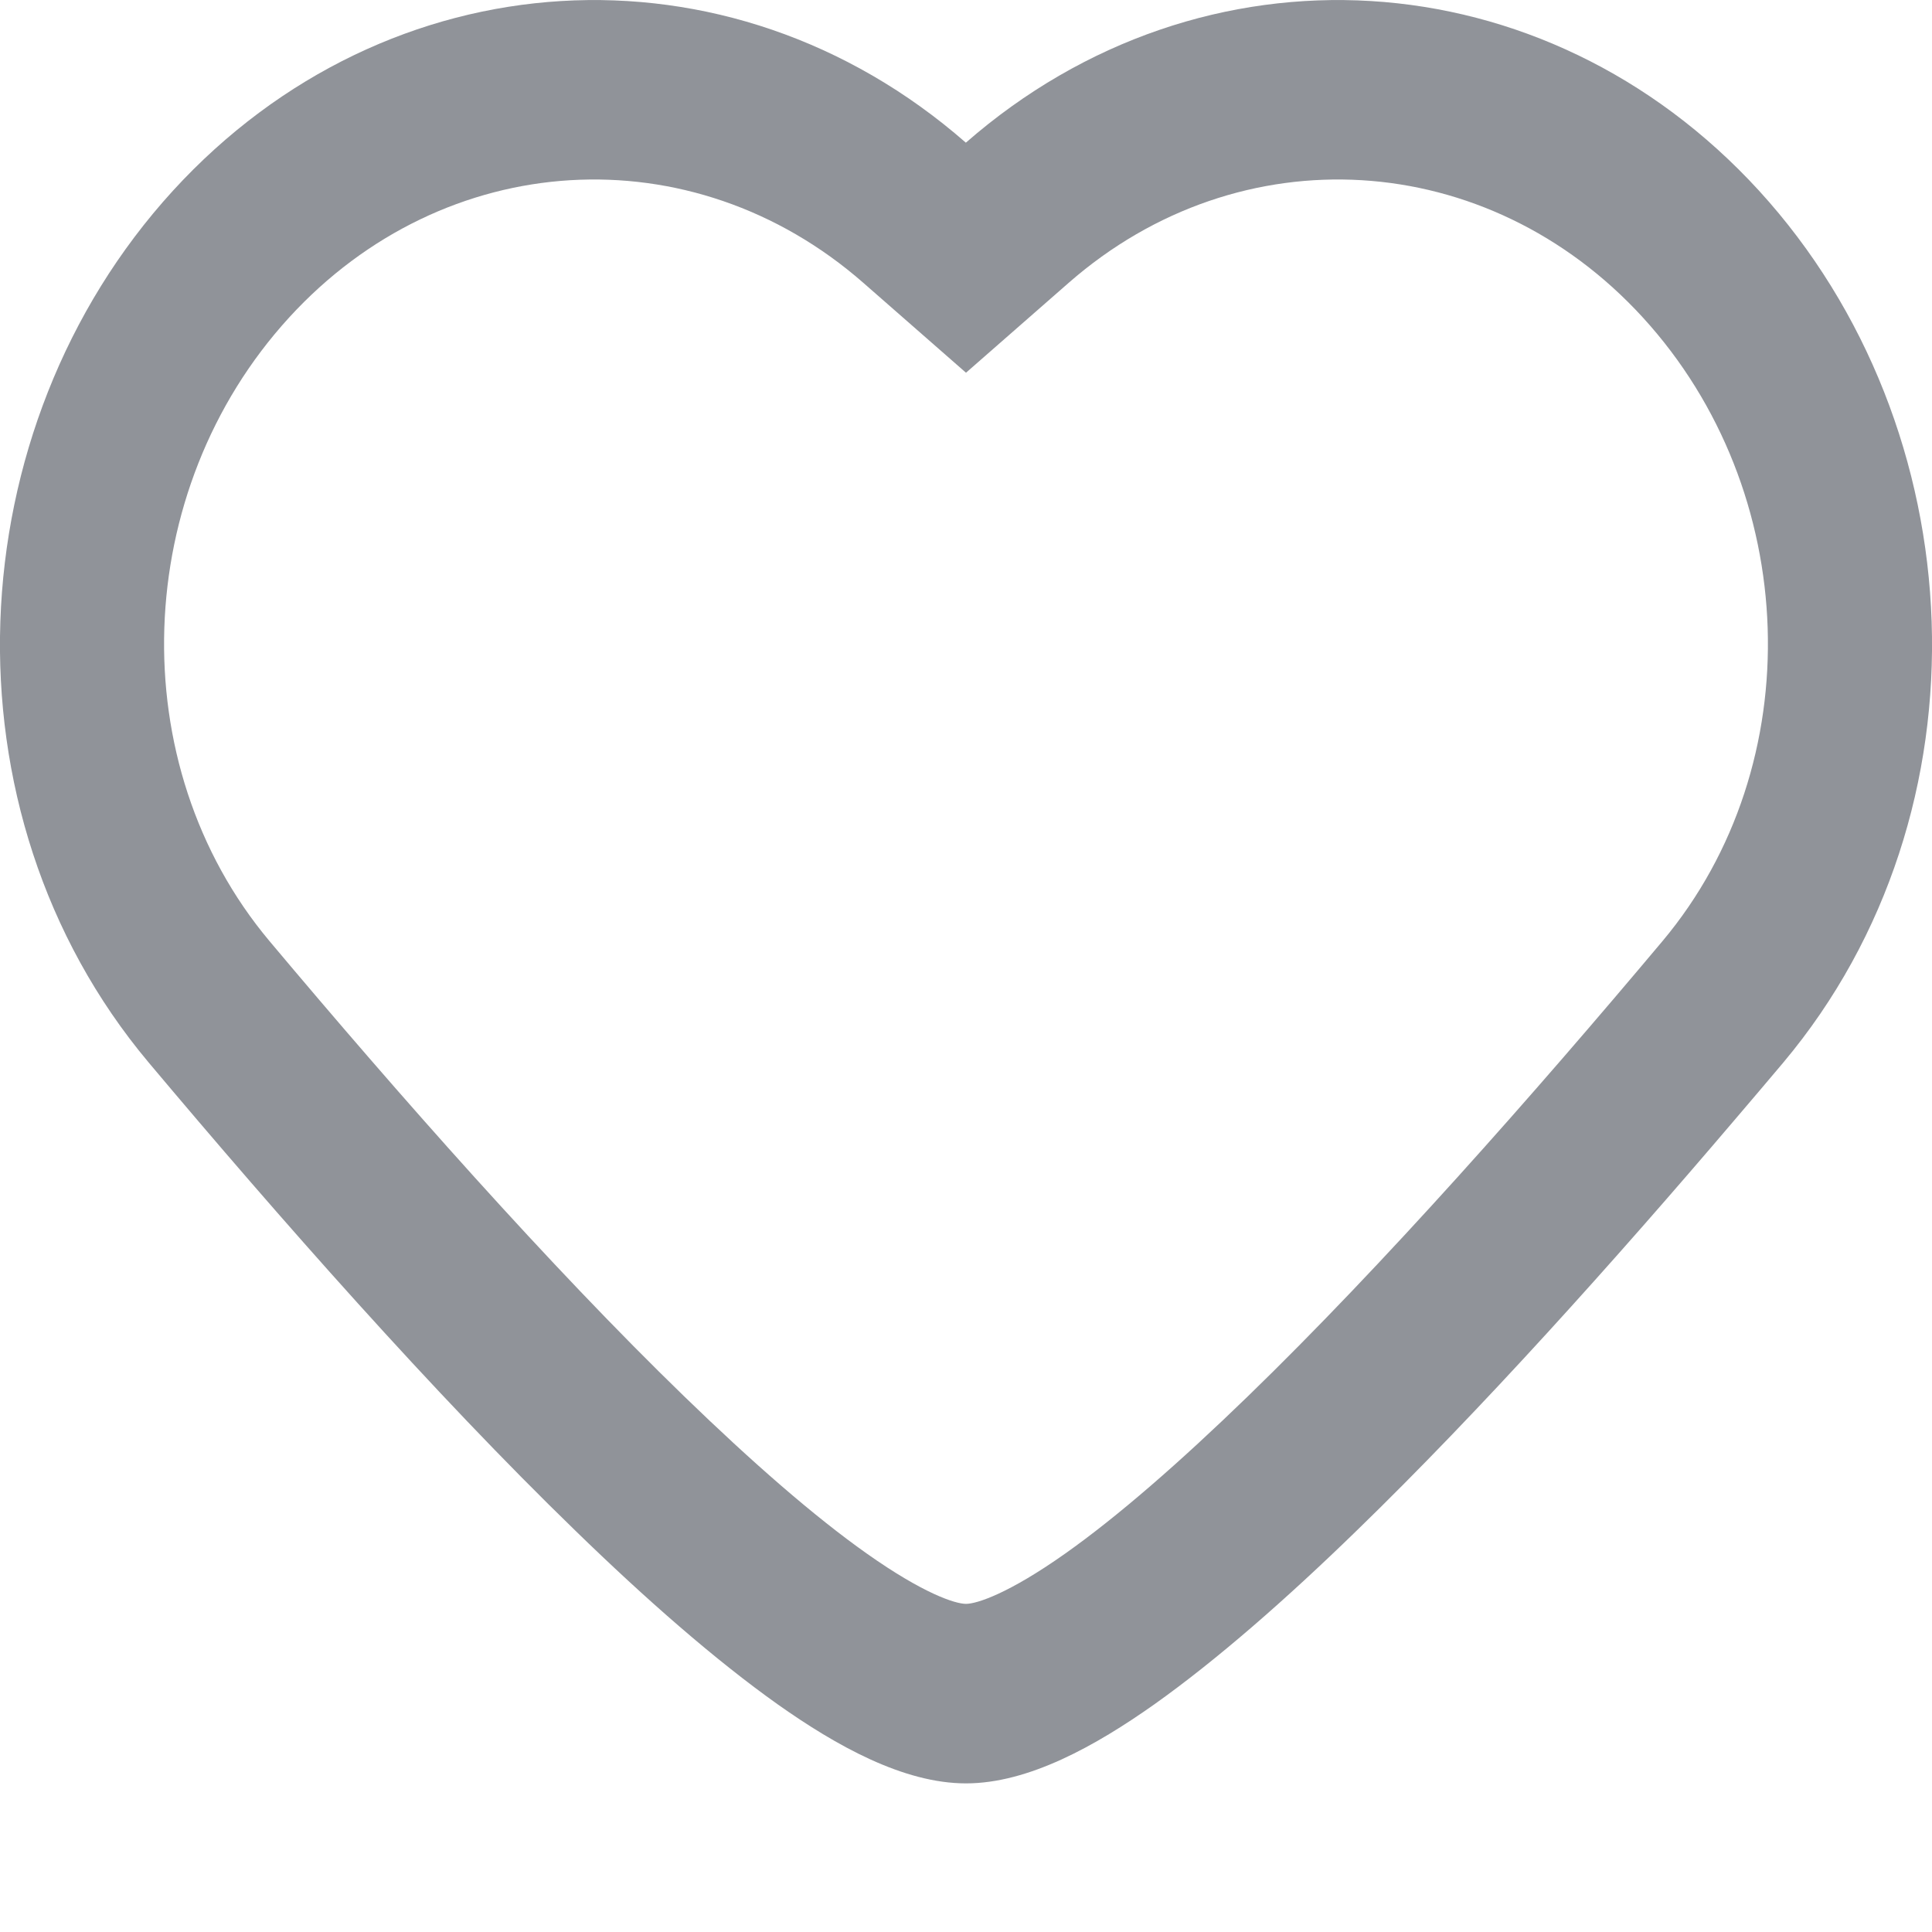
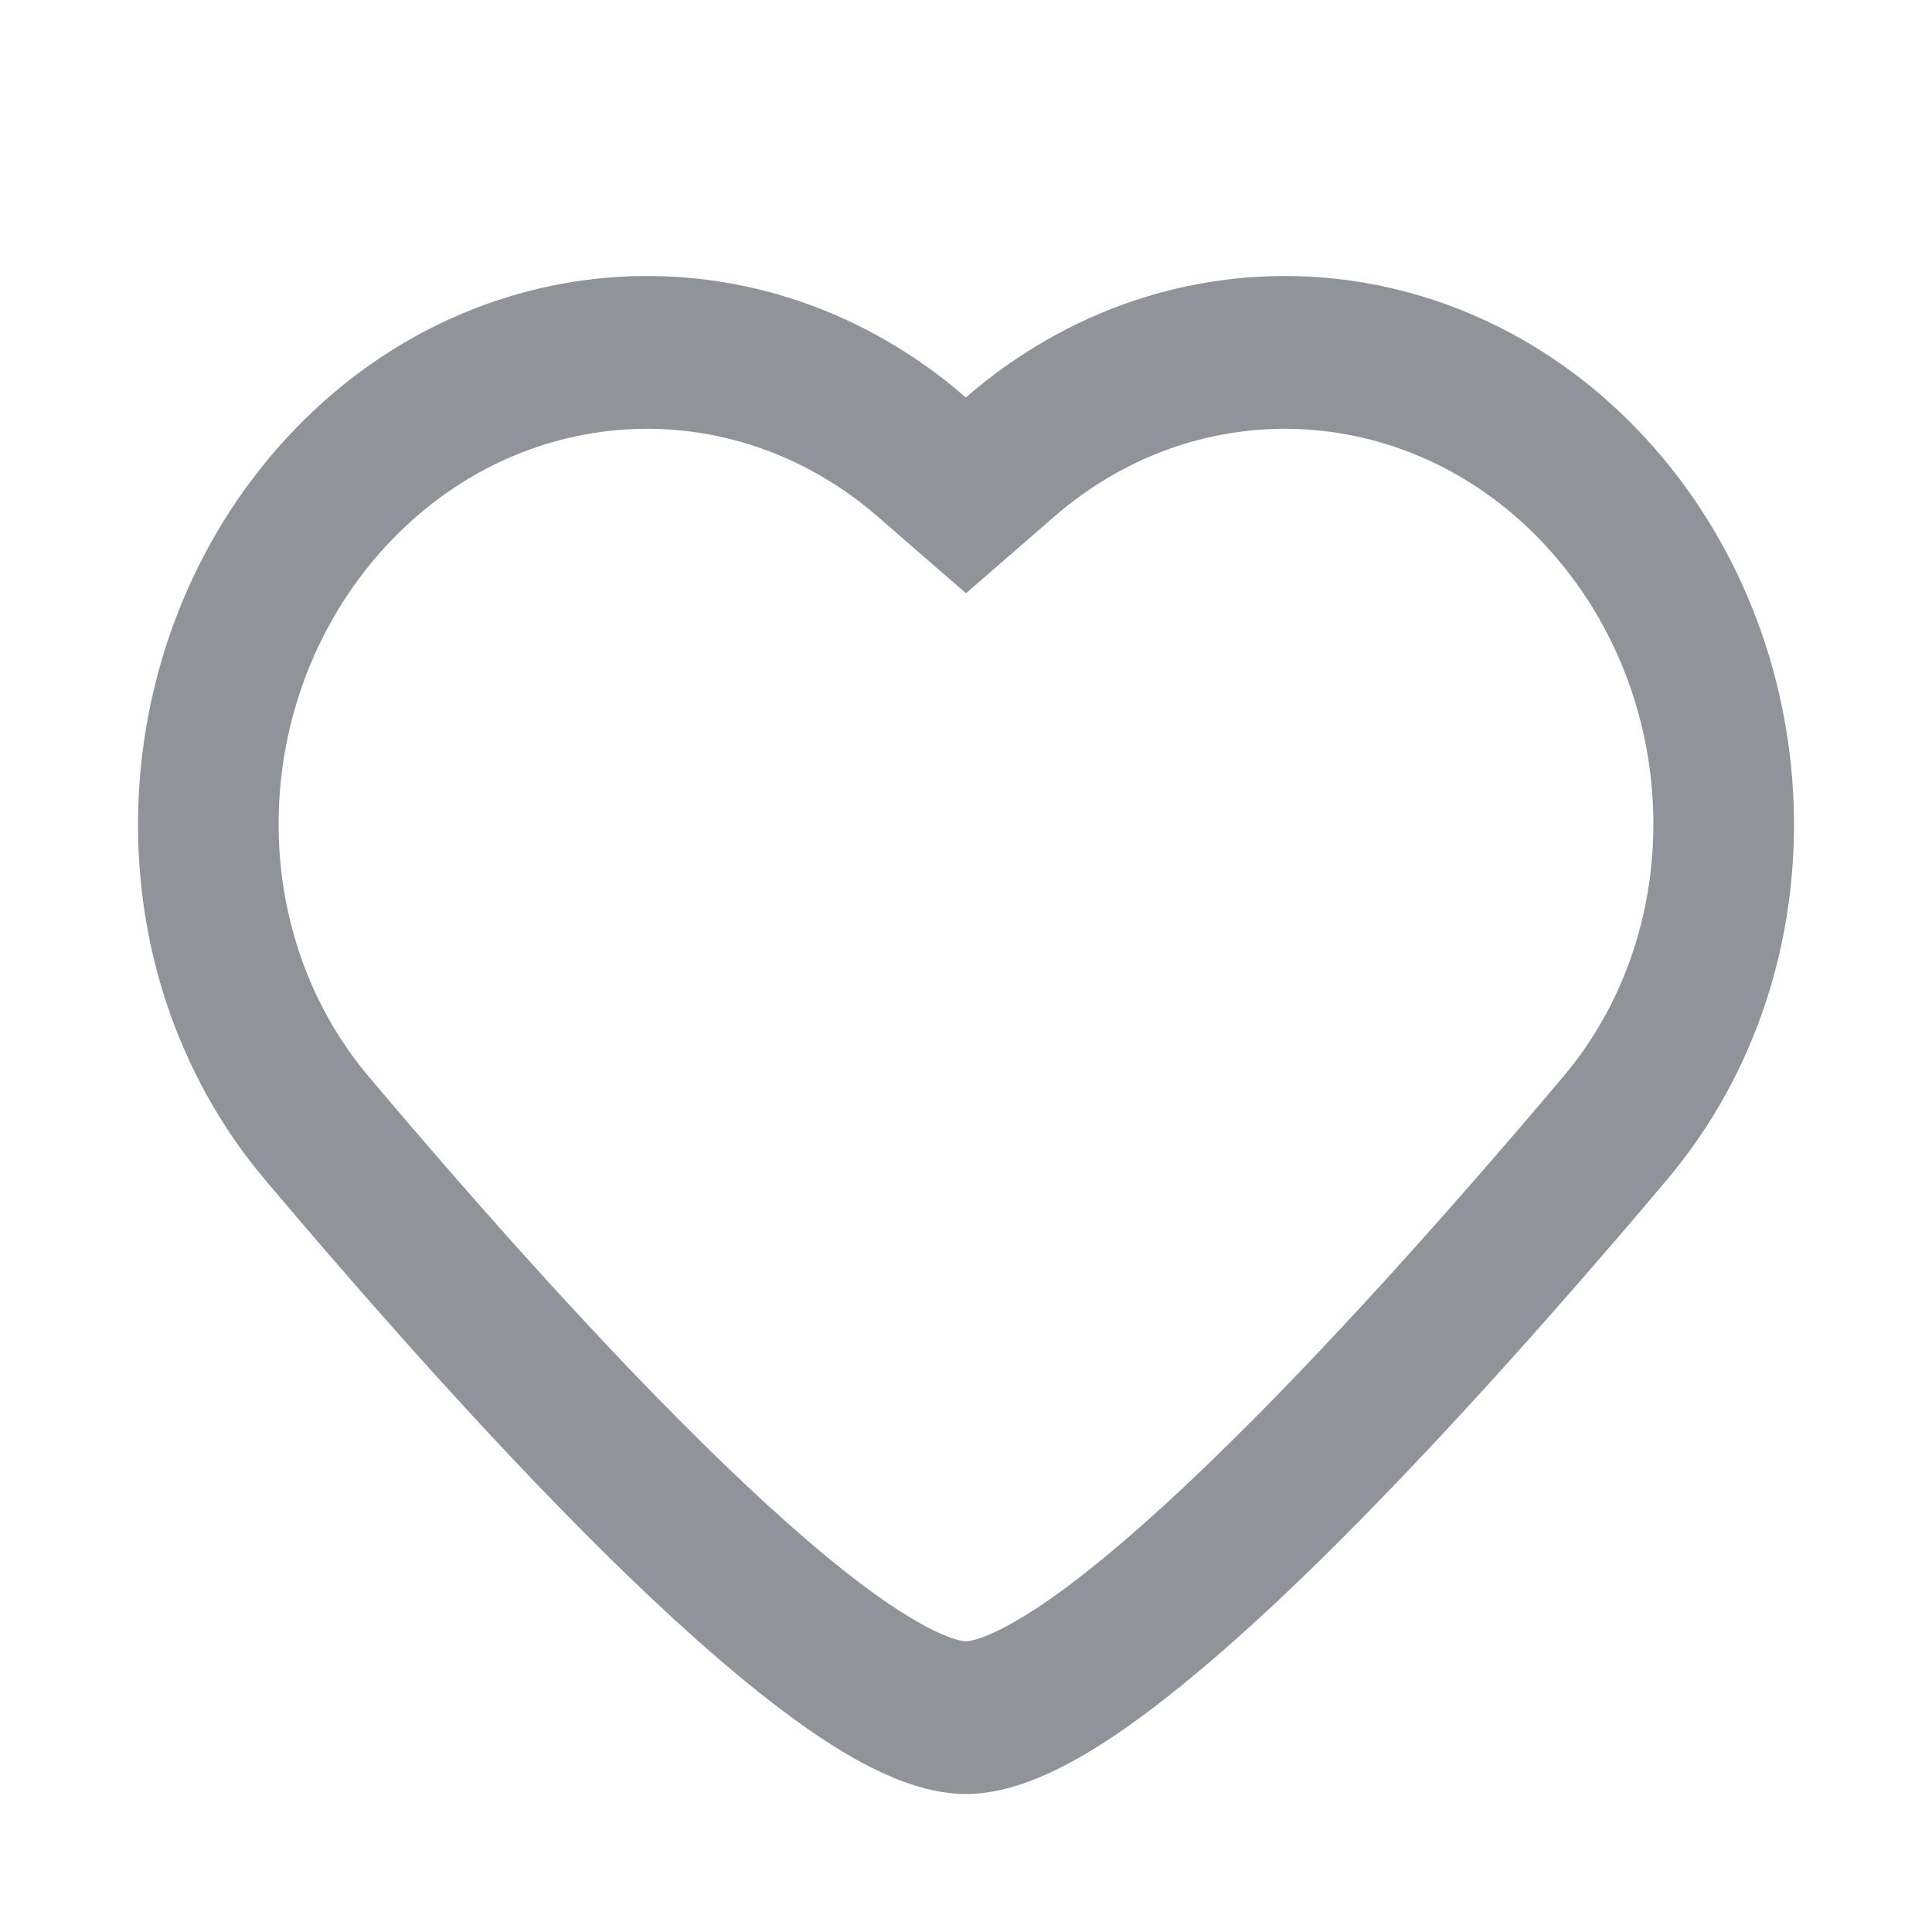
- <svg xmlns="http://www.w3.org/2000/svg" width="13px" height="13px" viewBox="0 0 13 13" version="1.1">
+ <svg xmlns="http://www.w3.org/2000/svg" width="14px" height="14px" viewBox="0 0 14 14" version="1.1">
  <g id="heart未选中" stroke="none" stroke-width="1" fill="none" fill-rule="evenodd">
-     <path d="M11.055,2.137 C10.01,0.994 8.345,0.893 7.191,1.903 L6.5,2.508 L5.809,1.903 C4.655,0.893 2.99,0.994 1.945,2.137 C0.88,3.302 0.816,5.143 1.813,6.332 C2.682,7.367 3.693,8.513 4.604,9.396 C5.061,9.839 5.479,10.204 5.833,10.454 C6.215,10.724 6.428,10.792 6.5,10.792 C6.572,10.792 6.785,10.724 7.167,10.454 C7.521,10.204 7.939,9.839 8.396,9.396 C9.307,8.513 10.318,7.367 11.187,6.332 C12.184,5.143 12.12,3.302 11.055,2.137 Z M11.836,1.283 C13.297,2.882 13.418,5.459 12,7.149 C11.892,7.277 11.782,7.407 11.669,7.539 C10.868,8.48 9.964,9.489 9.128,10.3 C8.653,10.762 8.187,11.17 7.766,11.469 C7.374,11.746 6.922,12 6.5,12 C6.078,12 5.626,11.746 5.234,11.469 C4.813,11.17 4.347,10.762 3.872,10.3 C2.919,9.376 1.878,8.194 1,7.149 C-0.418,5.459 -0.297,2.882 1.164,1.283 C2.608,-0.295 4.905,-0.434 6.499,0.96 C8.095,-0.434 10.392,-0.295 11.836,1.283 Z" id="Fill-1161" fill="#909399" />
+     <path d="M11.205,3.959 C10.24,2.911 8.703,2.819 7.638,3.745 L7,4.299 L6.362,3.745 C5.297,2.819 3.76,2.911 2.795,3.959 C1.812,5.027 1.753,6.715 2.674,7.804 C3.475,8.753 4.409,9.803 5.25,10.613 C5.671,11.019 6.057,11.353 6.384,11.583 C6.737,11.83 6.934,11.893 7,11.893 C7.066,11.893 7.263,11.83 7.616,11.583 C7.943,11.353 8.329,11.019 8.75,10.613 C9.591,9.803 10.525,8.753 11.326,7.804 C12.247,6.715 12.188,5.027 11.205,3.959 Z M11.925,3.176 C13.274,4.642 13.386,7.004 12.076,8.553 C11.977,8.671 11.875,8.79 11.772,8.911 C11.032,9.774 10.198,10.698 9.426,11.442 C8.987,11.865 8.557,12.239 8.169,12.513 C7.807,12.768 7.389,13 7,13 C6.611,13 6.193,12.768 5.831,12.513 C5.443,12.239 5.013,11.865 4.574,11.442 C3.694,10.594 2.733,9.511 1.924,8.553 C0.614,7.004 0.726,4.642 2.075,3.176 C3.407,1.729 5.528,1.602 6.999,2.88 C8.472,1.602 10.593,1.729 11.925,3.176 Z" id="Fill-1161" fill="#909399" />
  </g>
</svg>
